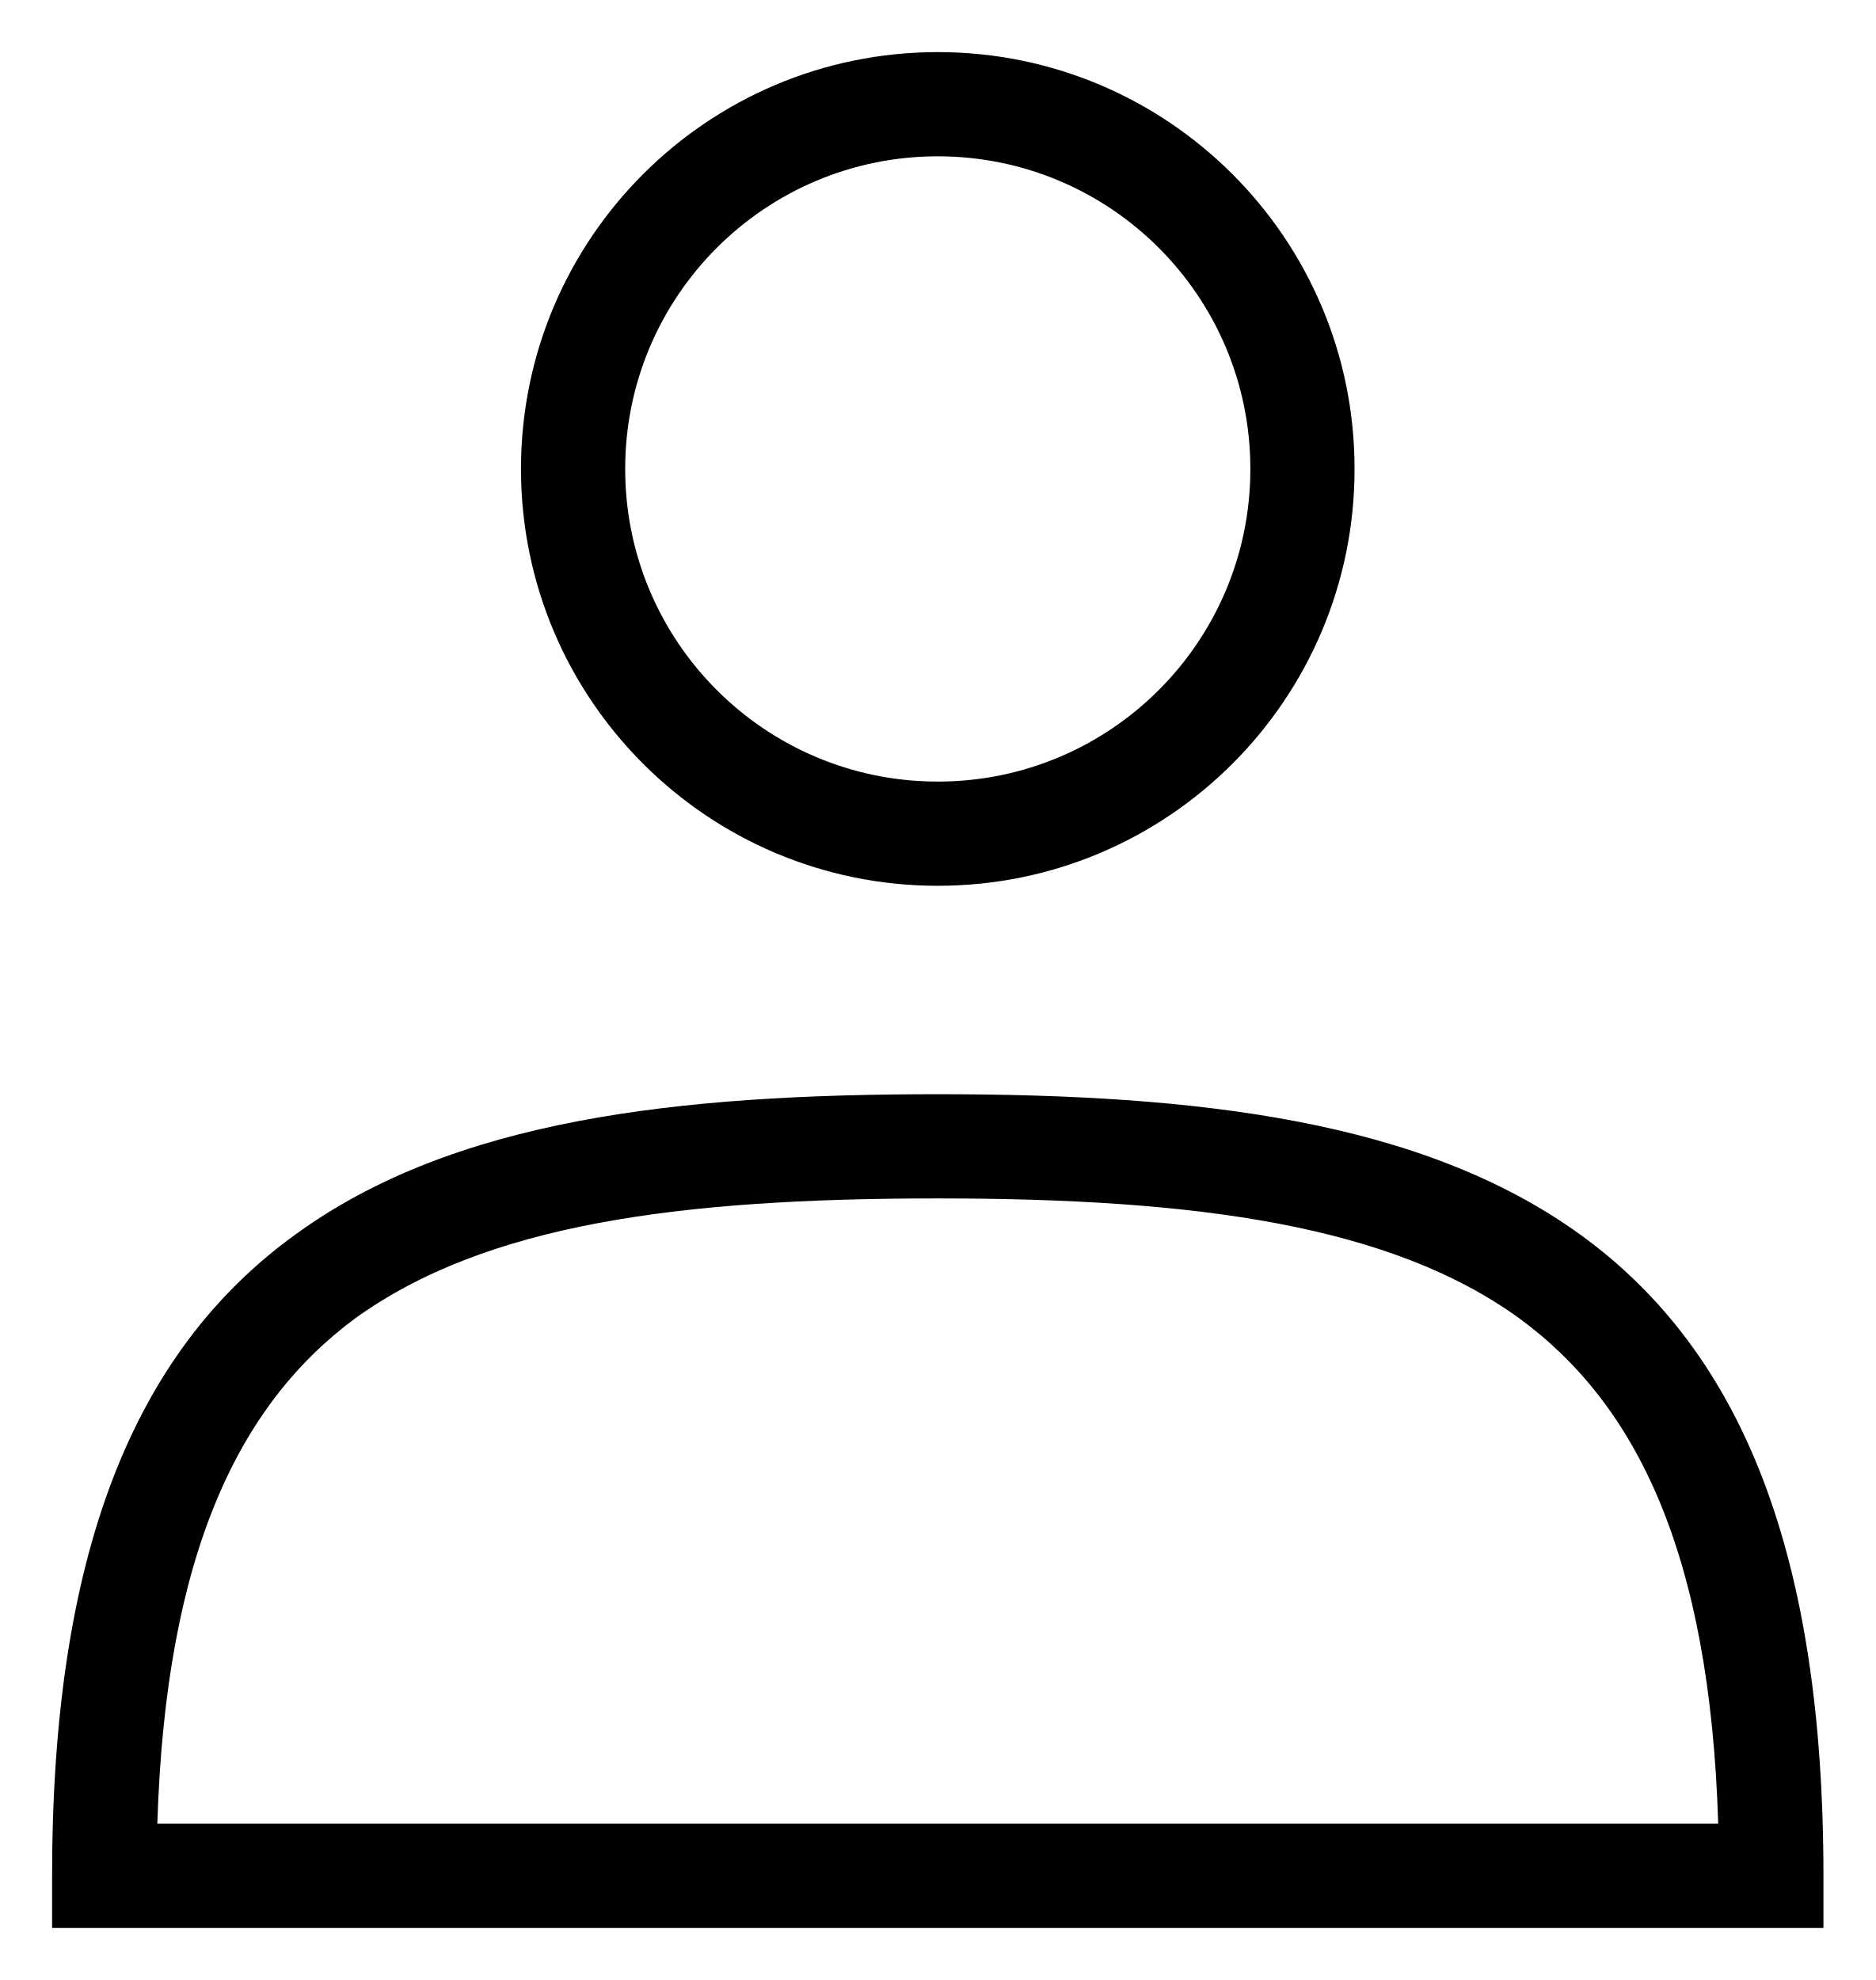
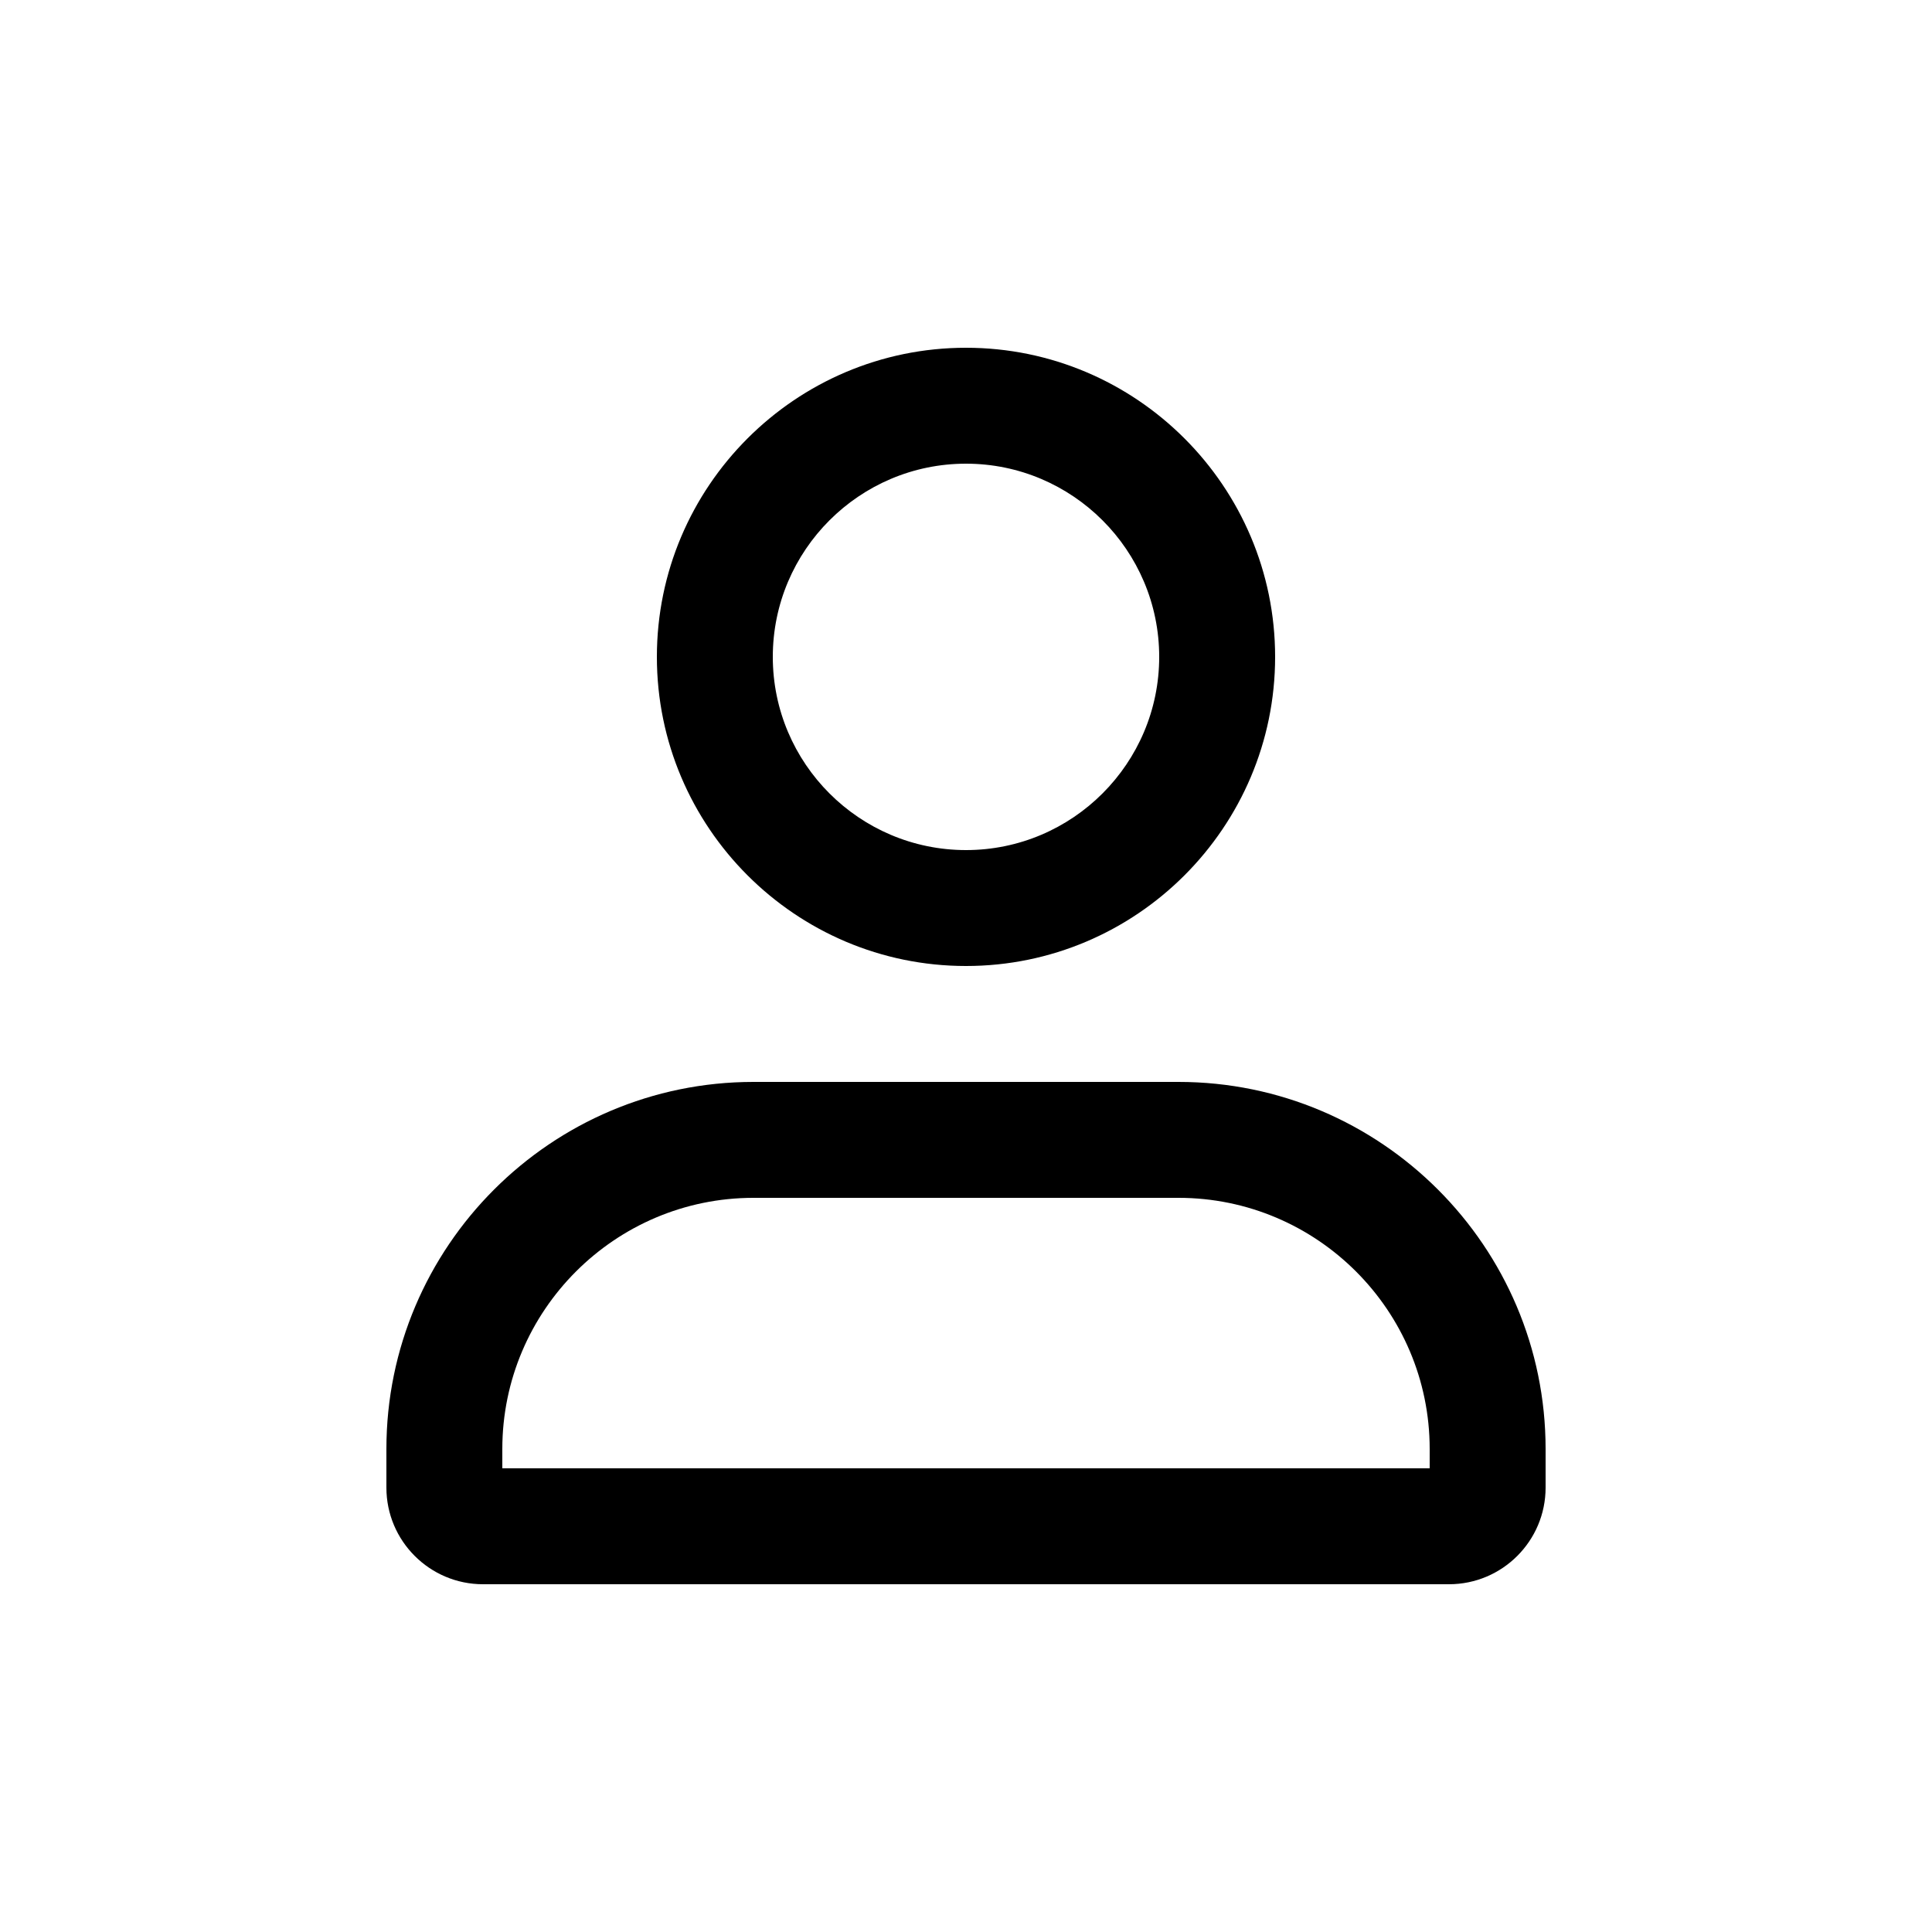
- <svg xmlns="http://www.w3.org/2000/svg" fill="none" class="icon icon-account" viewBox="0 0 18 19">
-   <path fill="currentColor" fill-rule="evenodd" d="M6 4.5a3 3 0 1 1 6 0 3 3 0 0 1-6 0m3-4a4 4 0 1 0 0 8 4 4 0 0 0 0-8m5.58 12.15c1.12.82 1.83 2.24 1.91 4.85H1.51c.08-2.6.79-4.03 1.9-4.85C4.66 11.75 6.5 11.5 9 11.5s4.35.26 5.58 1.15M9 10.5c-2.5 0-4.65.24-6.17 1.35C1.27 12.98.5 14.93.5 18v.5h17V18c0-3.07-.77-5.02-2.33-6.15-1.52-1.1-3.67-1.35-6.17-1.35" clip-rule="evenodd" />
+ <svg xmlns="http://www.w3.org/2000/svg" width="24" height="24" viewBox="0 0 24 24" fill="none">
+   <path d="M12 12C9.883 12 8.16 10.277 8.16 8.16C8.16 6.043 9.883 4.32 12 4.32C14.117 4.32 15.84 6.043 15.84 8.16C15.84 10.277 14.117 12 12 12ZM12 5.76C10.677 5.76 9.6 6.837 9.6 8.16C9.6 9.483 10.677 10.56 12 10.56C13.323 10.56 14.4 9.483 14.4 8.16C14.4 6.837 13.323 5.76 12 5.76ZM18 19.68H6C5.338 19.68 4.8 19.142 4.8 18.48V18C4.8 15.486 6.846 13.44 9.36 13.44H14.64C17.154 13.44 19.2 15.486 19.2 18V18.48C19.2 19.142 18.662 19.68 18 19.68ZM6.24 18.24H17.76V18C17.76 16.28 16.36 14.88 14.64 14.88H9.36C7.64 14.88 6.24 16.28 6.24 18V18.24Z" fill="black" />
</svg>
